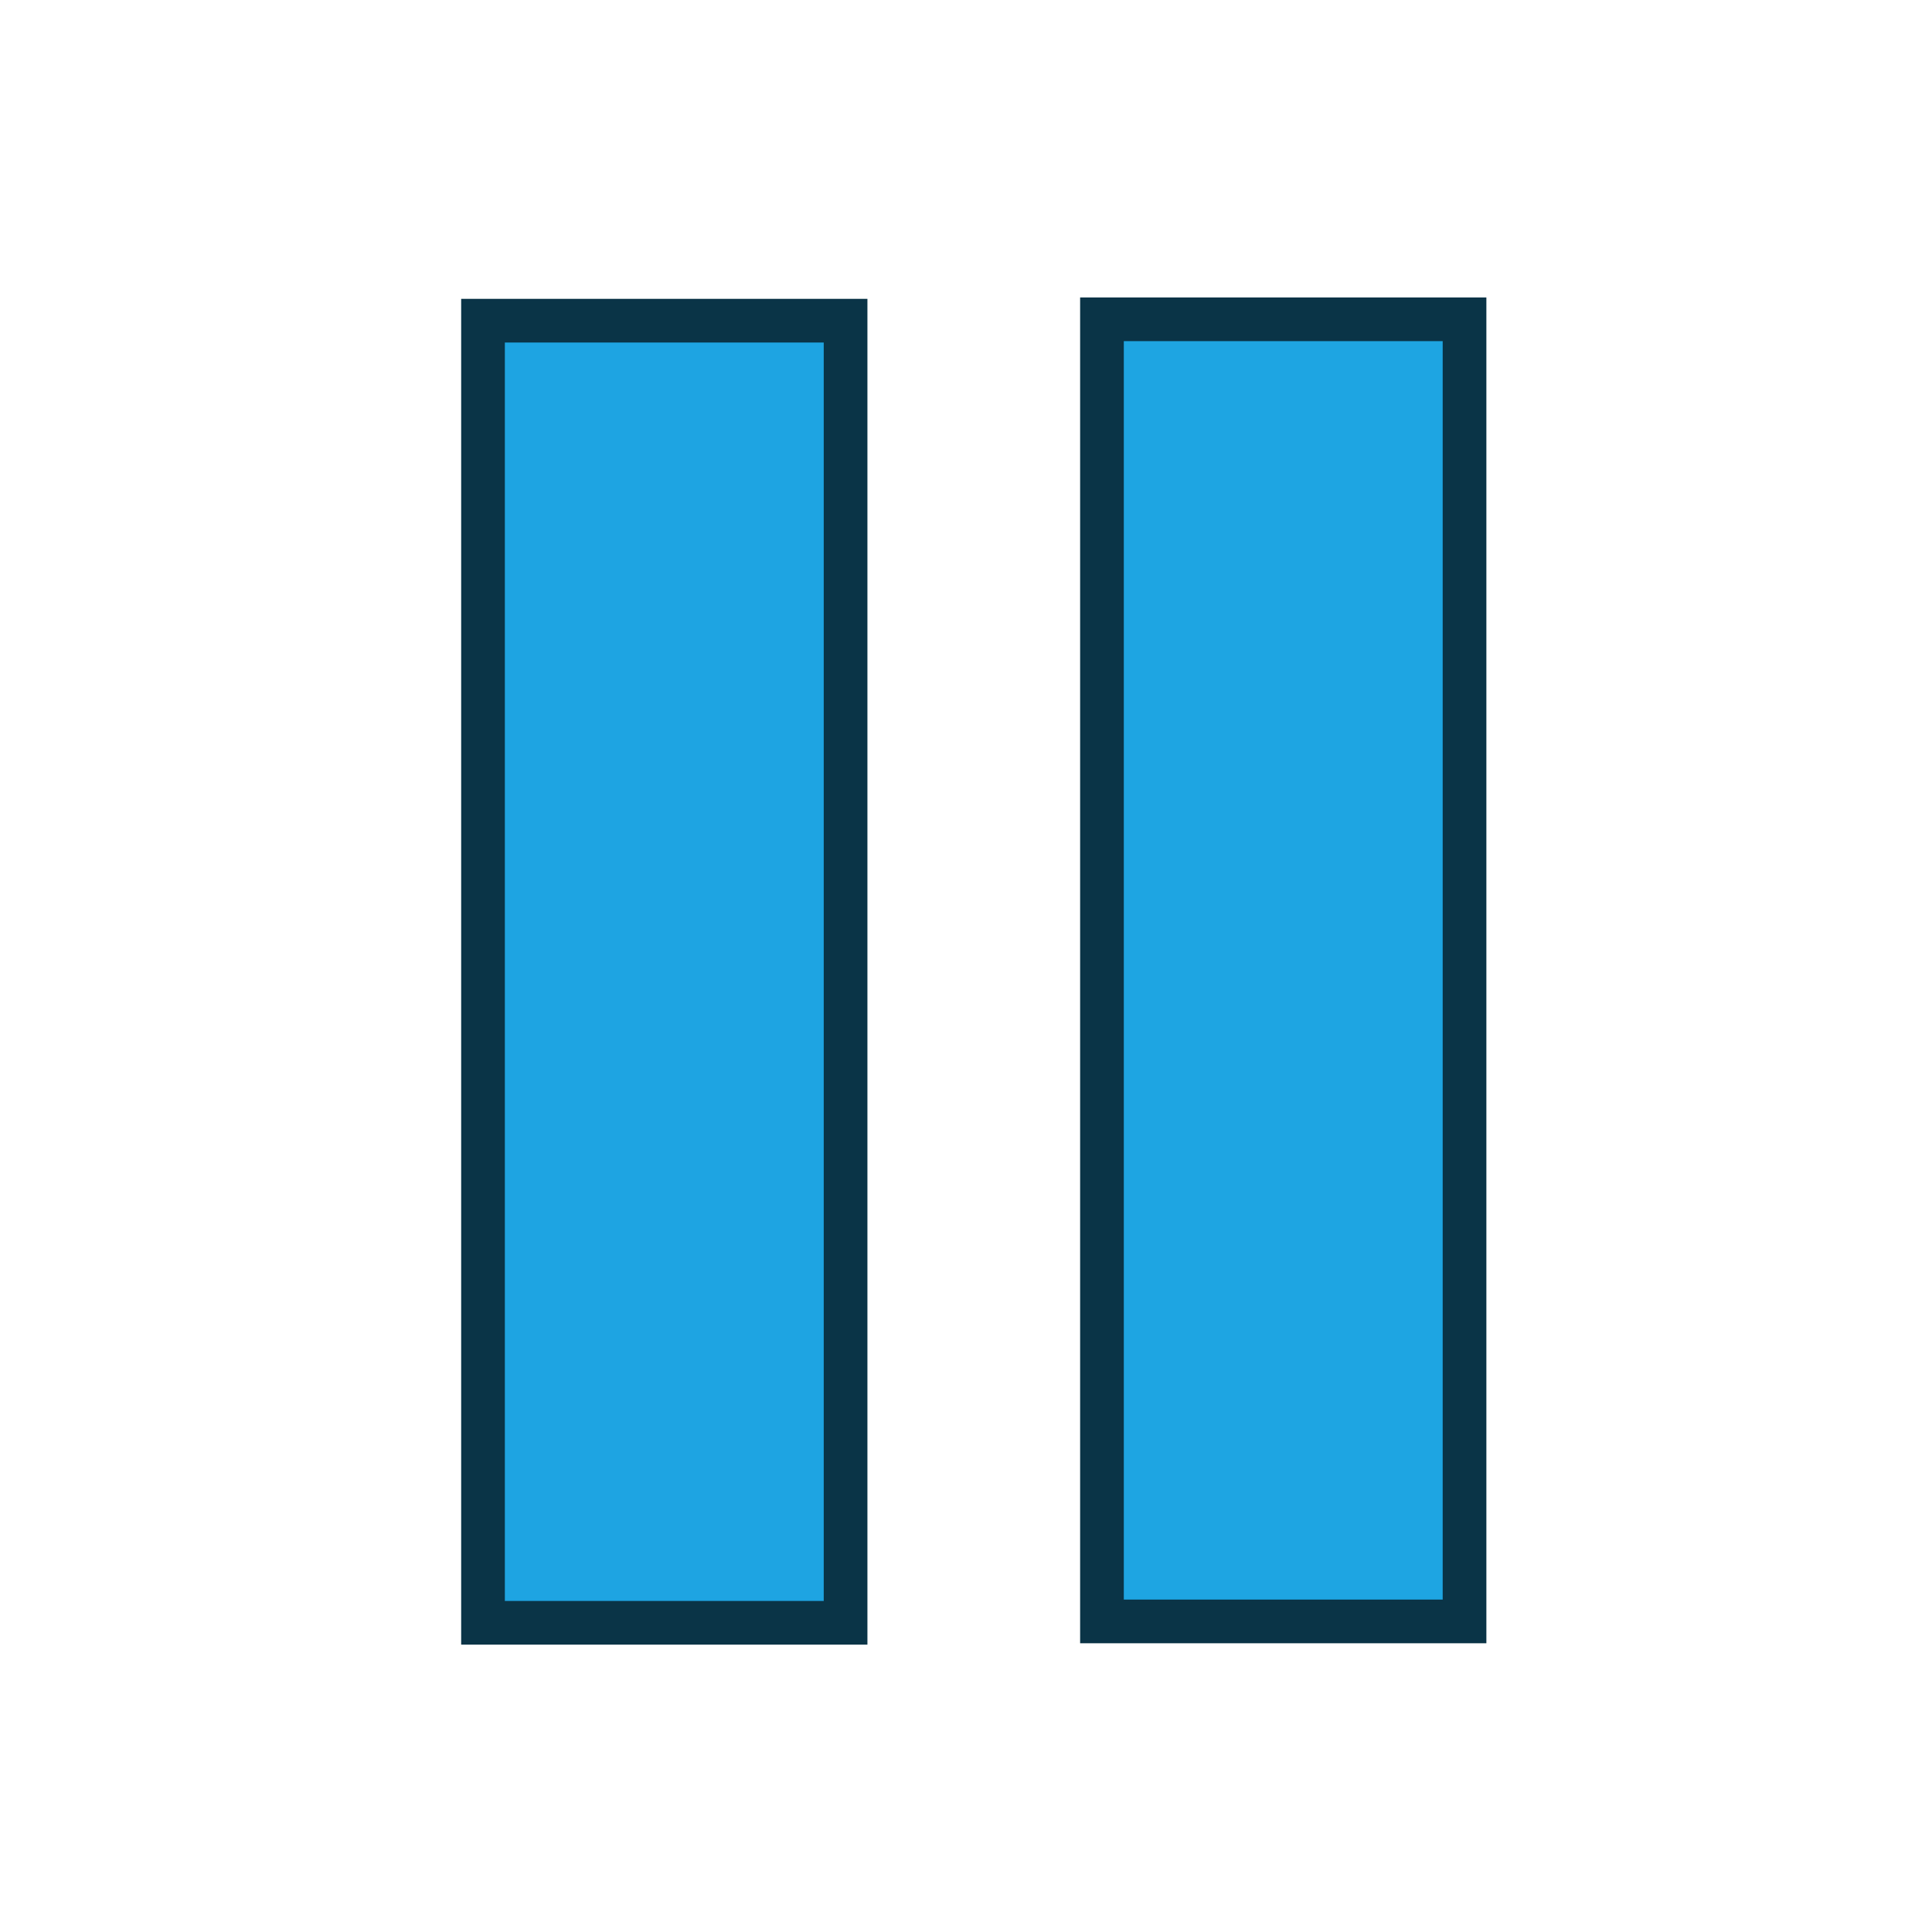
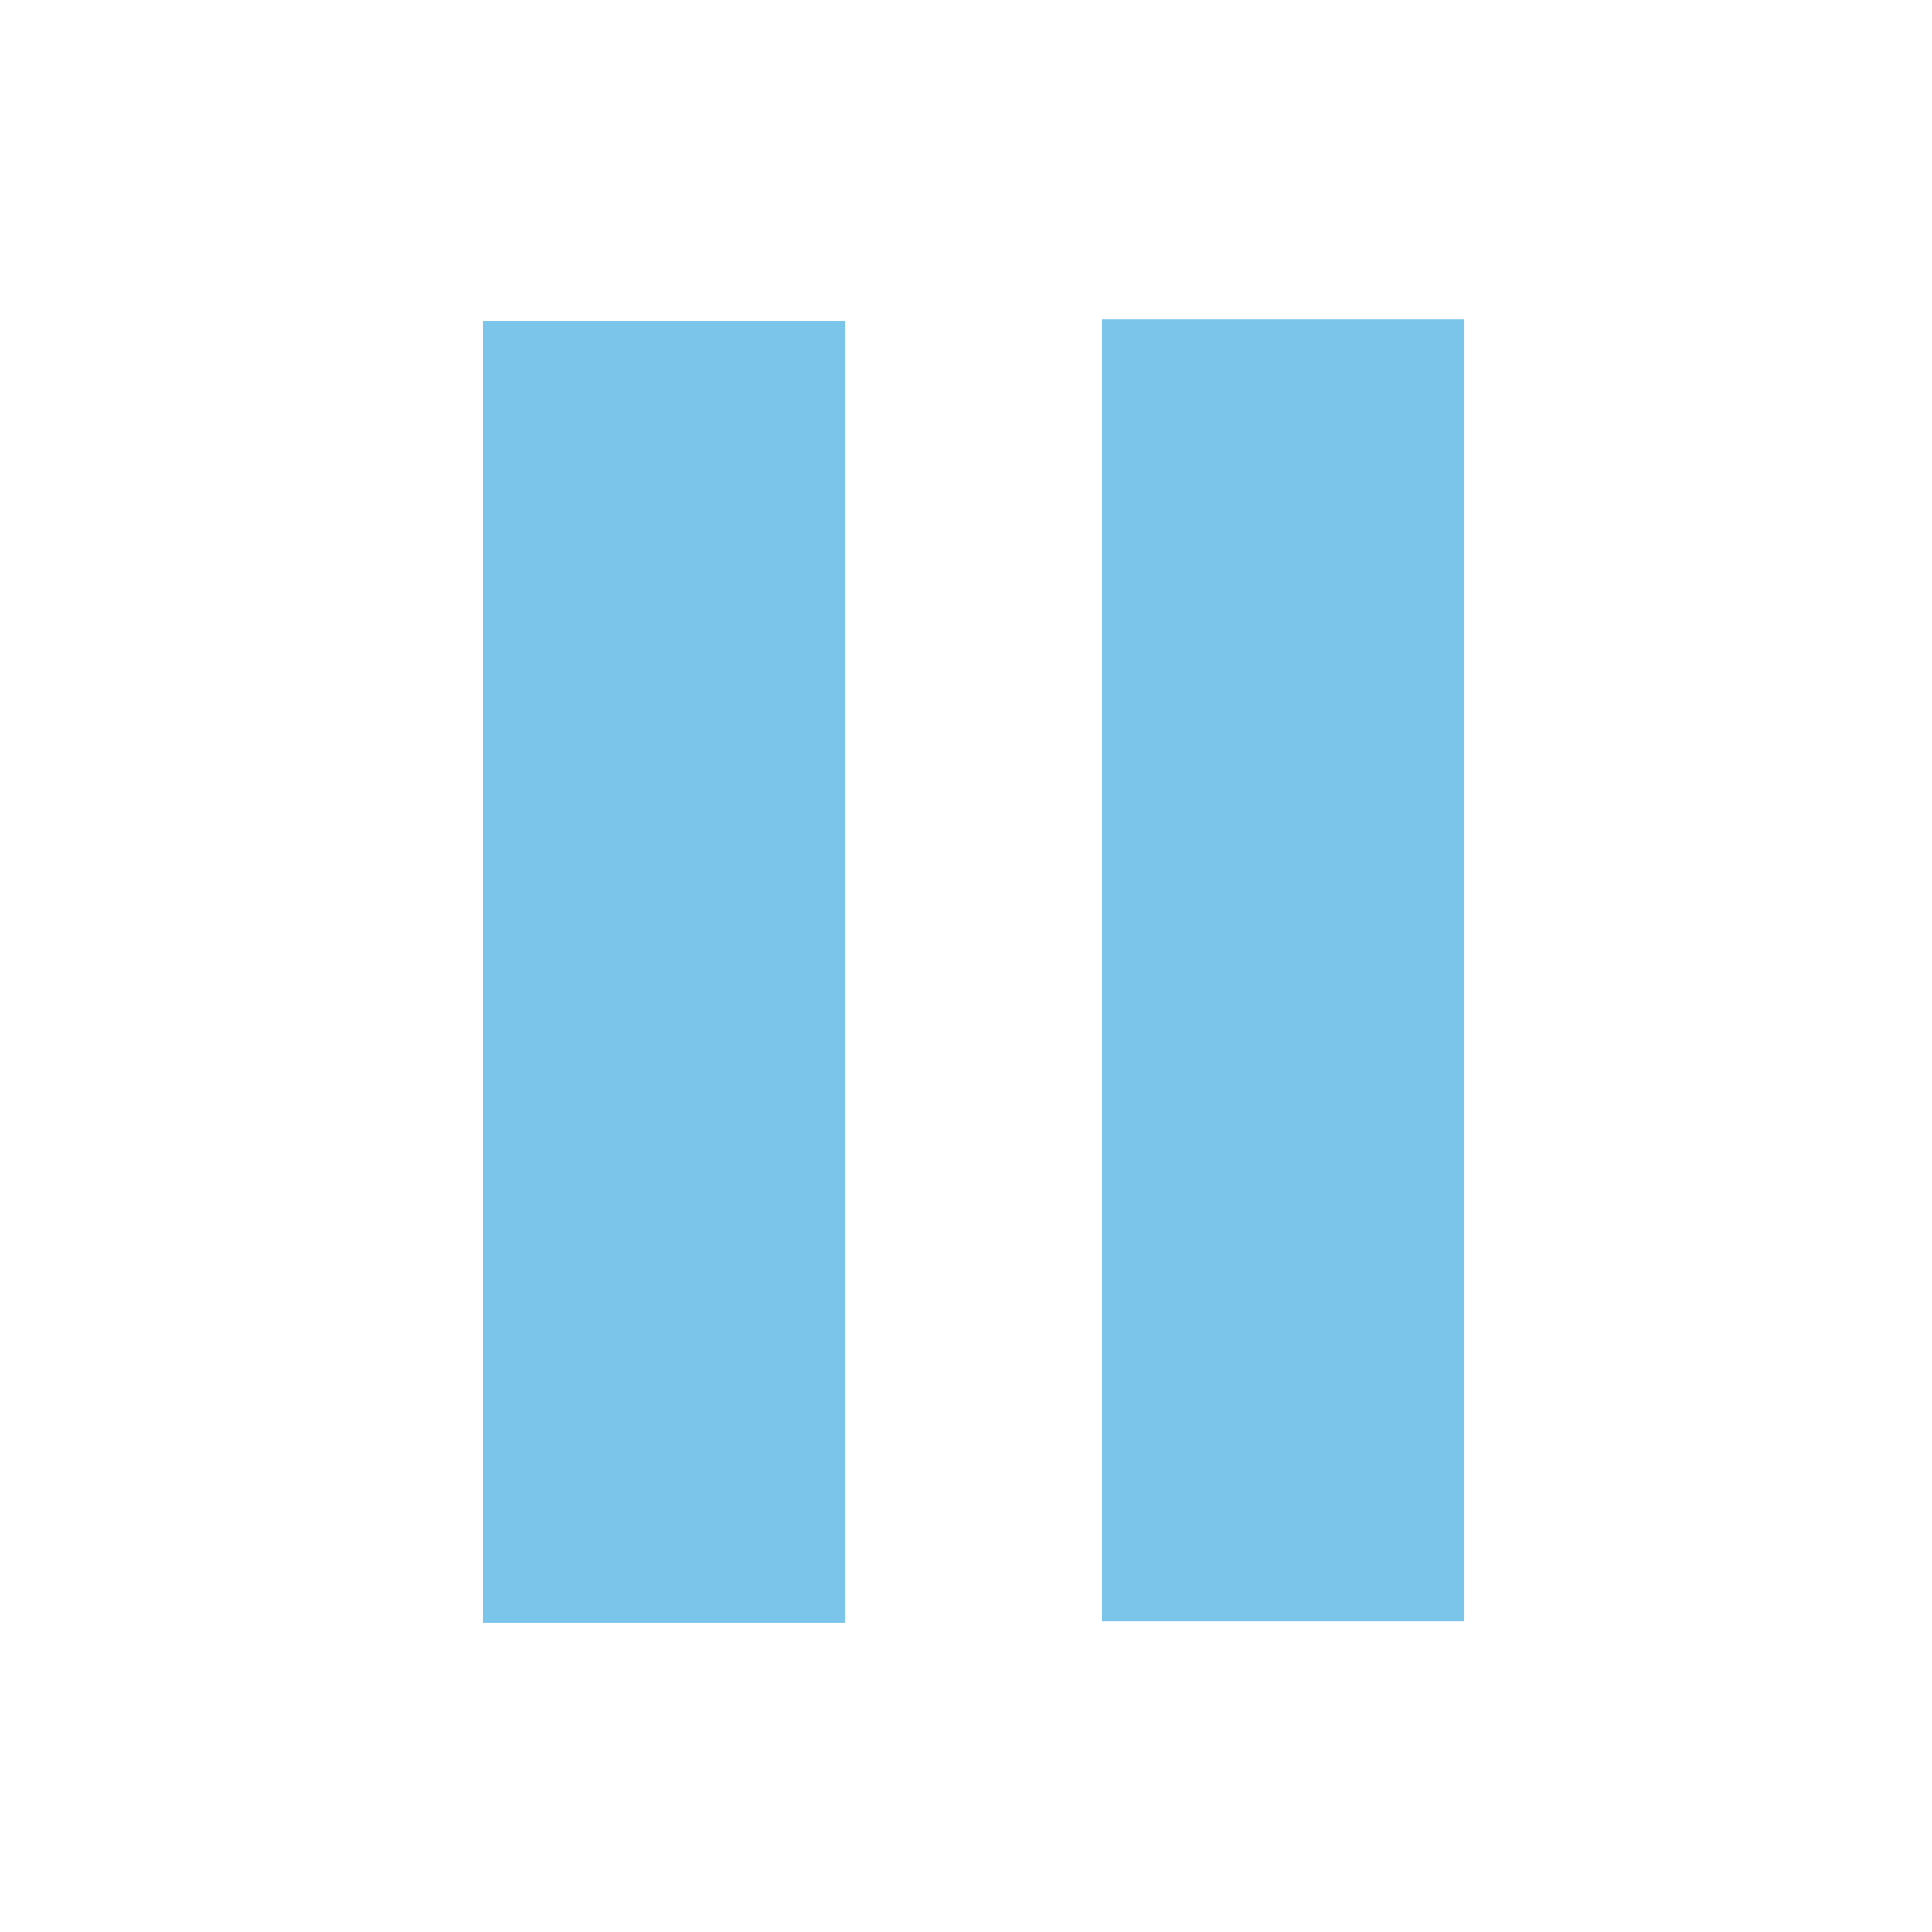
- <svg xmlns="http://www.w3.org/2000/svg" width="32px" height="32px" id="svg3648" version="1.1">
-   <defs id="defs3650">
-     <linearGradient id="linearGradient2237">
-       <stop style="stop-color:#006000;stop-opacity:1;" offset="0" id="stop2239" />
-       <stop style="stop-color:#48ff00;stop-opacity:1;" offset="1" id="stop2241" />
-     </linearGradient>
-     <linearGradient id="linearGradient3207">
-       <stop id="stop3209" offset="0" style="stop-color:#ffffff;stop-opacity:1;" />
-       <stop id="stop3211" offset="1" style="stop-color:#48ff00;stop-opacity:0;" />
-     </linearGradient>
-     <linearGradient id="linearGradient3627">
-       <stop style="stop-color:#006000;stop-opacity:1;" offset="0" id="stop3629" />
-       <stop style="stop-color:#48ff00;stop-opacity:1;" offset="1" id="stop3631" />
-     </linearGradient>
-     <linearGradient id="linearGradient3634">
-       <stop id="stop3636" offset="0" style="stop-color:#ffffff;stop-opacity:1;" />
-       <stop id="stop3638" offset="1" style="stop-color:#48ff00;stop-opacity:0;" />
-     </linearGradient>
-   </defs>
+ <svg xmlns="http://www.w3.org/2000/svg" version="1.1" id="svg3648" x="0px" y="0px" width="32px" height="32px" viewBox="0 0 32 32" enable-background="new 0 0 32 32" xml:space="preserve">
  <g id="layer1">
    <g id="g5246" transform="matrix(0.7640357,0,0,0.7640357,-640.5195,-200.0781)">
-       <rect style="fill:#1ea4e2;fill-opacity:1;fill-rule:nonzero;stroke:#0a3447;stroke-width:0.947;stroke-opacity:1" id="rect3006" width="7.86" height="28.228" x="848.808" y="268.822" />
-       <rect style="fill:#1ea5e2;fill-opacity:1;fill-rule:nonzero;stroke:#0a3447;stroke-width:0.947;stroke-opacity:1" id="rect3006-7" width="7.86" height="28.228" x="862.226" y="268.792" />
+       <rect id="rect3006" x="848.807" y="268.822" fill="#7BC5EA" width="7.86" height="28.228" />
+       <rect id="rect3006-7" x="862.226" y="268.793" fill="#7BC5EA" width="7.859" height="28.228" />
    </g>
  </g>
</svg>
